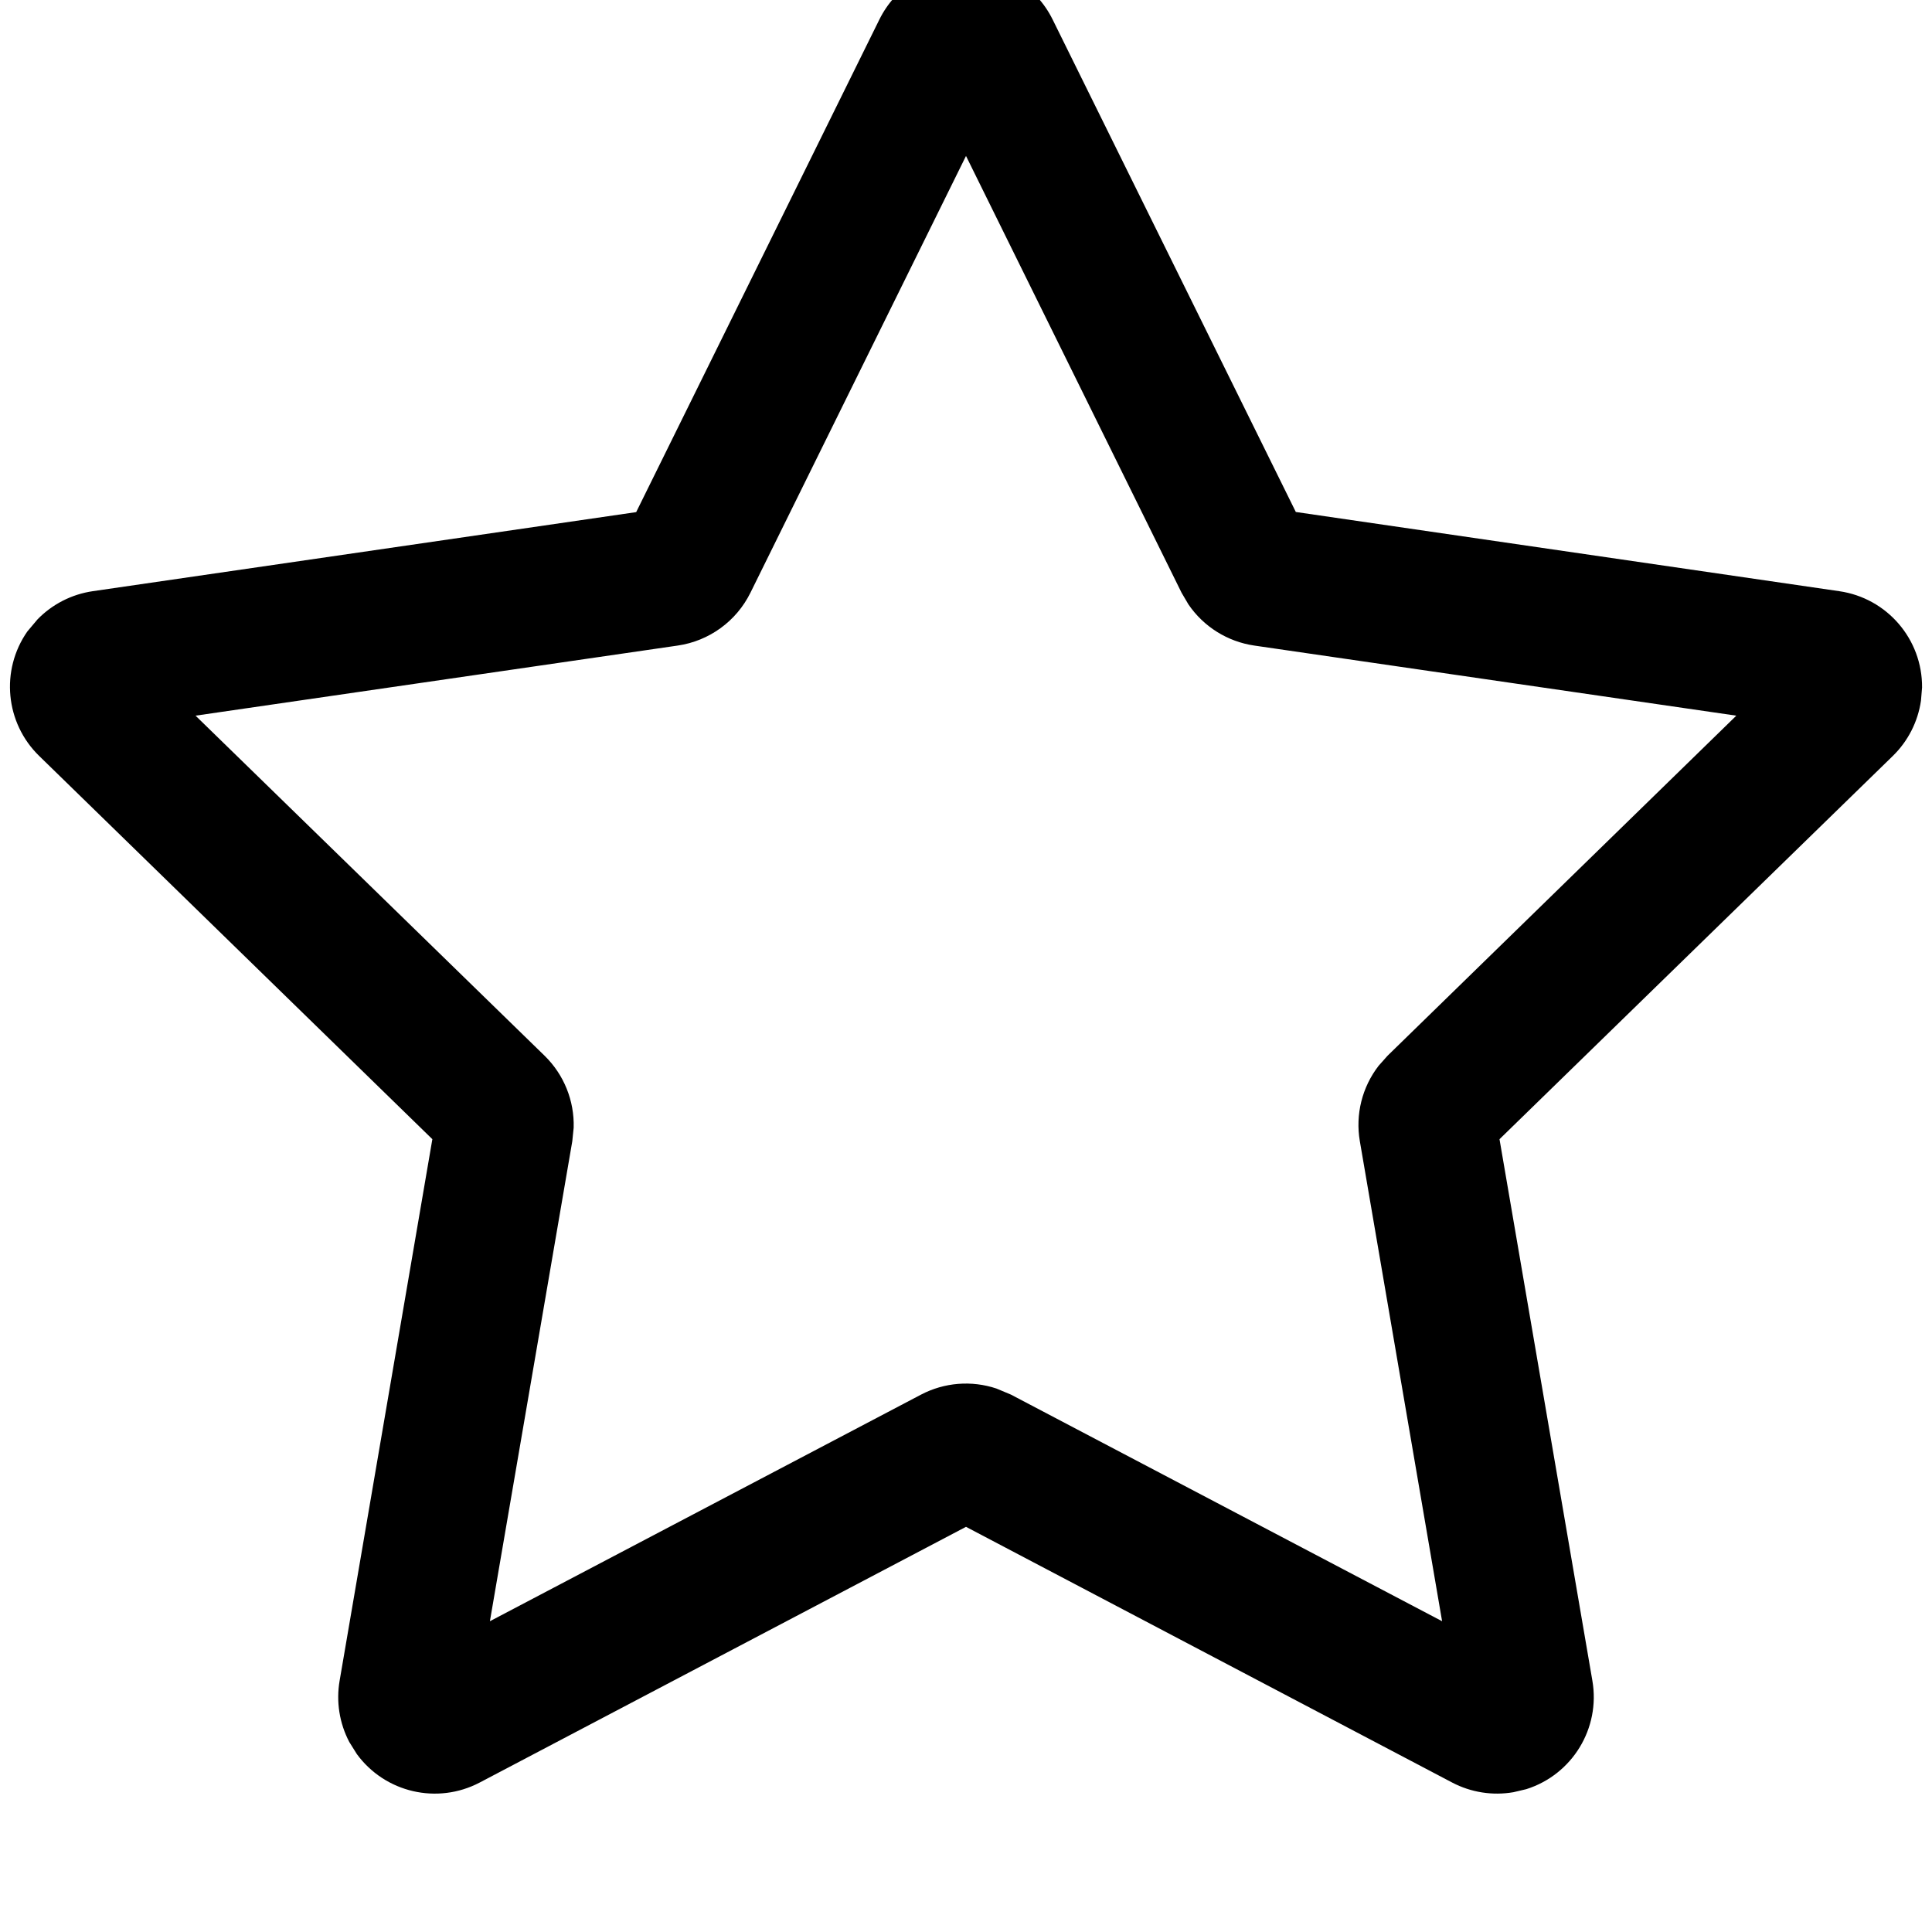
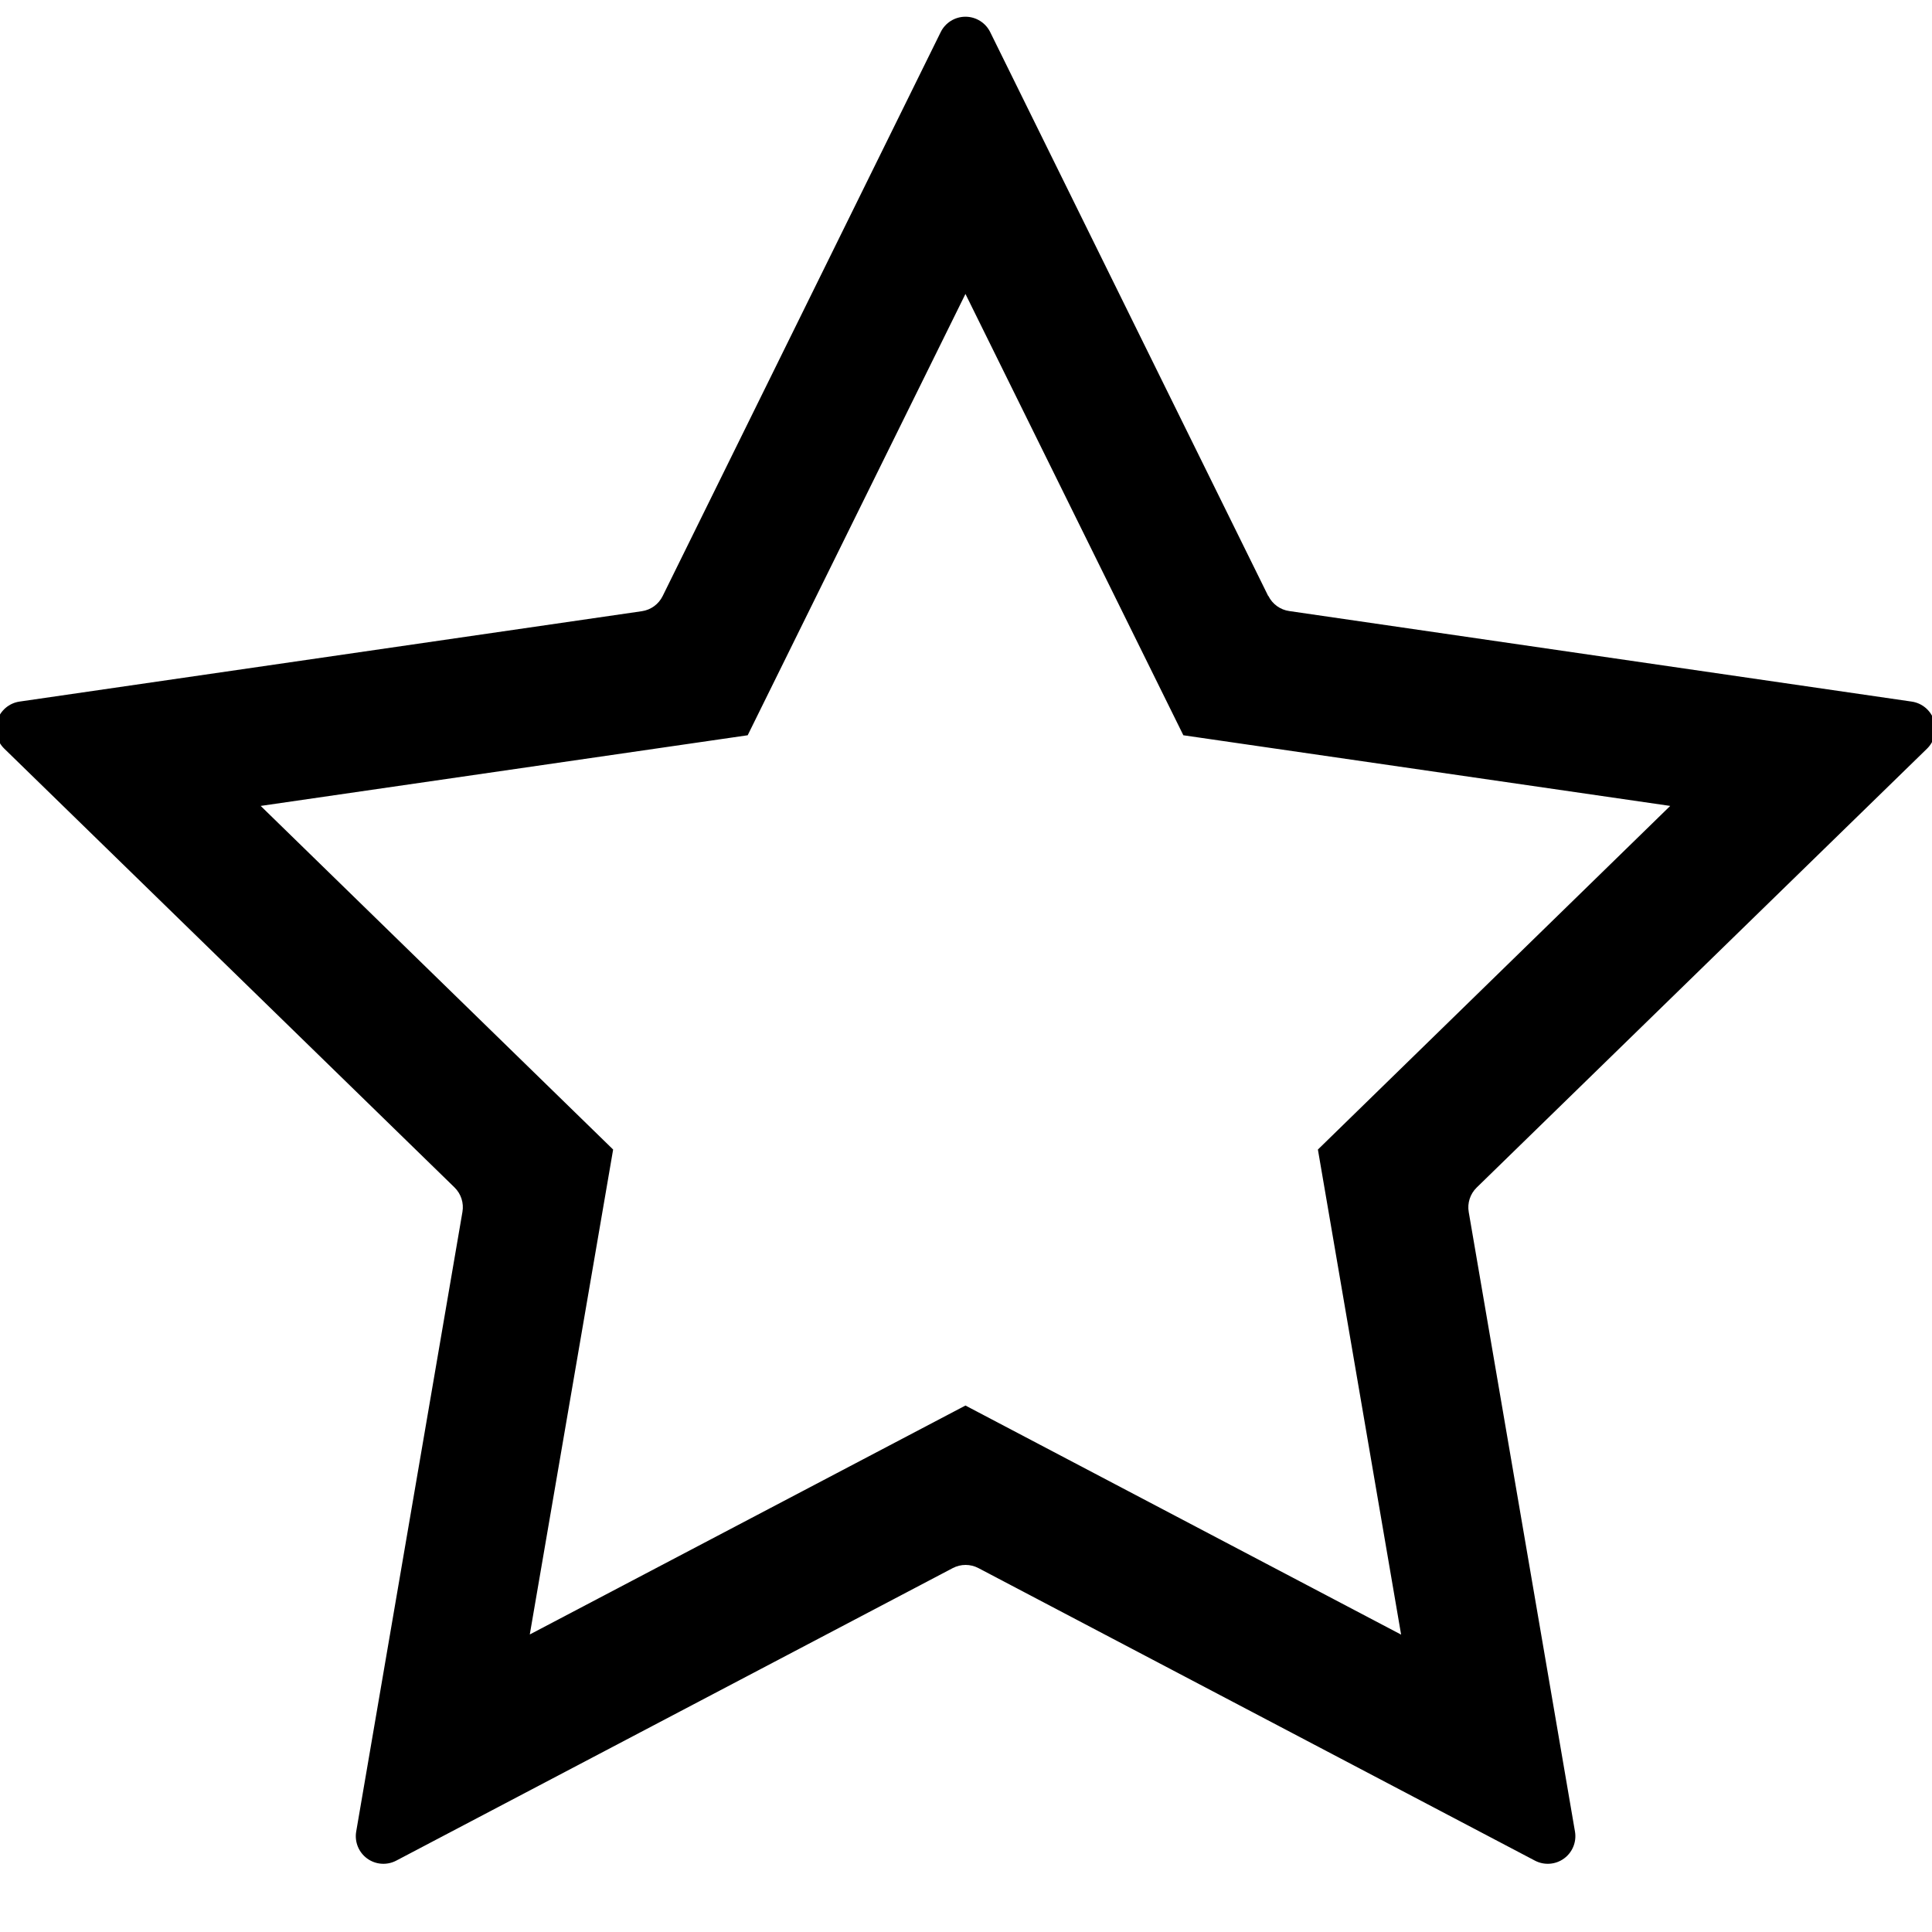
<svg viewBox="64 64 896 896">
-   <path d="M471.808 73.088 359.04 301.504l-252.032 36.672a44.8 44.8 0 0 0-25.6 13.056l-4.736 5.632a44.8 44.8 0 0 0 5.504 57.728L264.512 592.32l-43.008 251.136a44.8 44.8 0 0 0 4.48 28.416l3.52 5.632a44.8 44.8 0 0 0 56.96 13.184L512 772.096l225.472 118.592a44.8 44.8 0 0 0 28.416 4.48l5.952-1.408a44.8 44.8 0 0 0 30.656-50.304L759.424 592.32l182.4-177.728a44.8 44.8 0 0 0 13.056-25.6l.512-6.144a44.8 44.8 0 0 0-38.4-44.672L664.96 301.44 552.192 73.088a44.8 44.8 0 0 0-80.384 0zM512 136.32l99.968 202.56 3.2 5.44a44.8 44.8 0 0 0 30.528 19.072l223.552 32.512L707.52 553.6l-4.16 4.672a44.8 44.8 0 0 0-8.704 35.008L732.8 815.872 532.864 710.784l-6.72-2.816a44.8 44.8 0 0 0-35.008 2.816L291.2 815.872l38.208-222.592.64-6.272a44.8 44.8 0 0 0-13.504-33.408L154.688 395.904l223.616-32.512a44.8 44.8 0 0 0 33.728-24.512L512 136.32z" />
+   <path d="M652.16 340.416 523.264 78.976a12.8 12.8 0 0 0-23.04 0l-128.896 261.44a12.8 12.8 0 0 1-9.664 7.04l-288.64 41.92a12.8 12.8 0 0 0-7.04 21.824l208.832 203.52a12.8 12.8 0 0 1 3.648 11.328l-49.28 287.424a12.8 12.8 0 0 0 18.56 13.44l258.112-135.68a12.8 12.8 0 0 1 11.904 0l258.112 135.68a12.8 12.8 0 0 0 18.56-13.44l-49.28-287.36a12.8 12.8 0 0 1 3.648-11.328l208.832-203.52a12.8 12.8 0 0 0-7.04-21.888l-288.64-41.984a12.8 12.8 0 0 1-9.728-7.04zm-241.408 64.576L511.744 200.32 612.8 404.992l225.792 32.768L675.2 597.12l38.592 224.96-202.048-106.24-202.048 106.176 38.656-224.896-163.456-159.36 225.856-32.768z" />
</svg>
